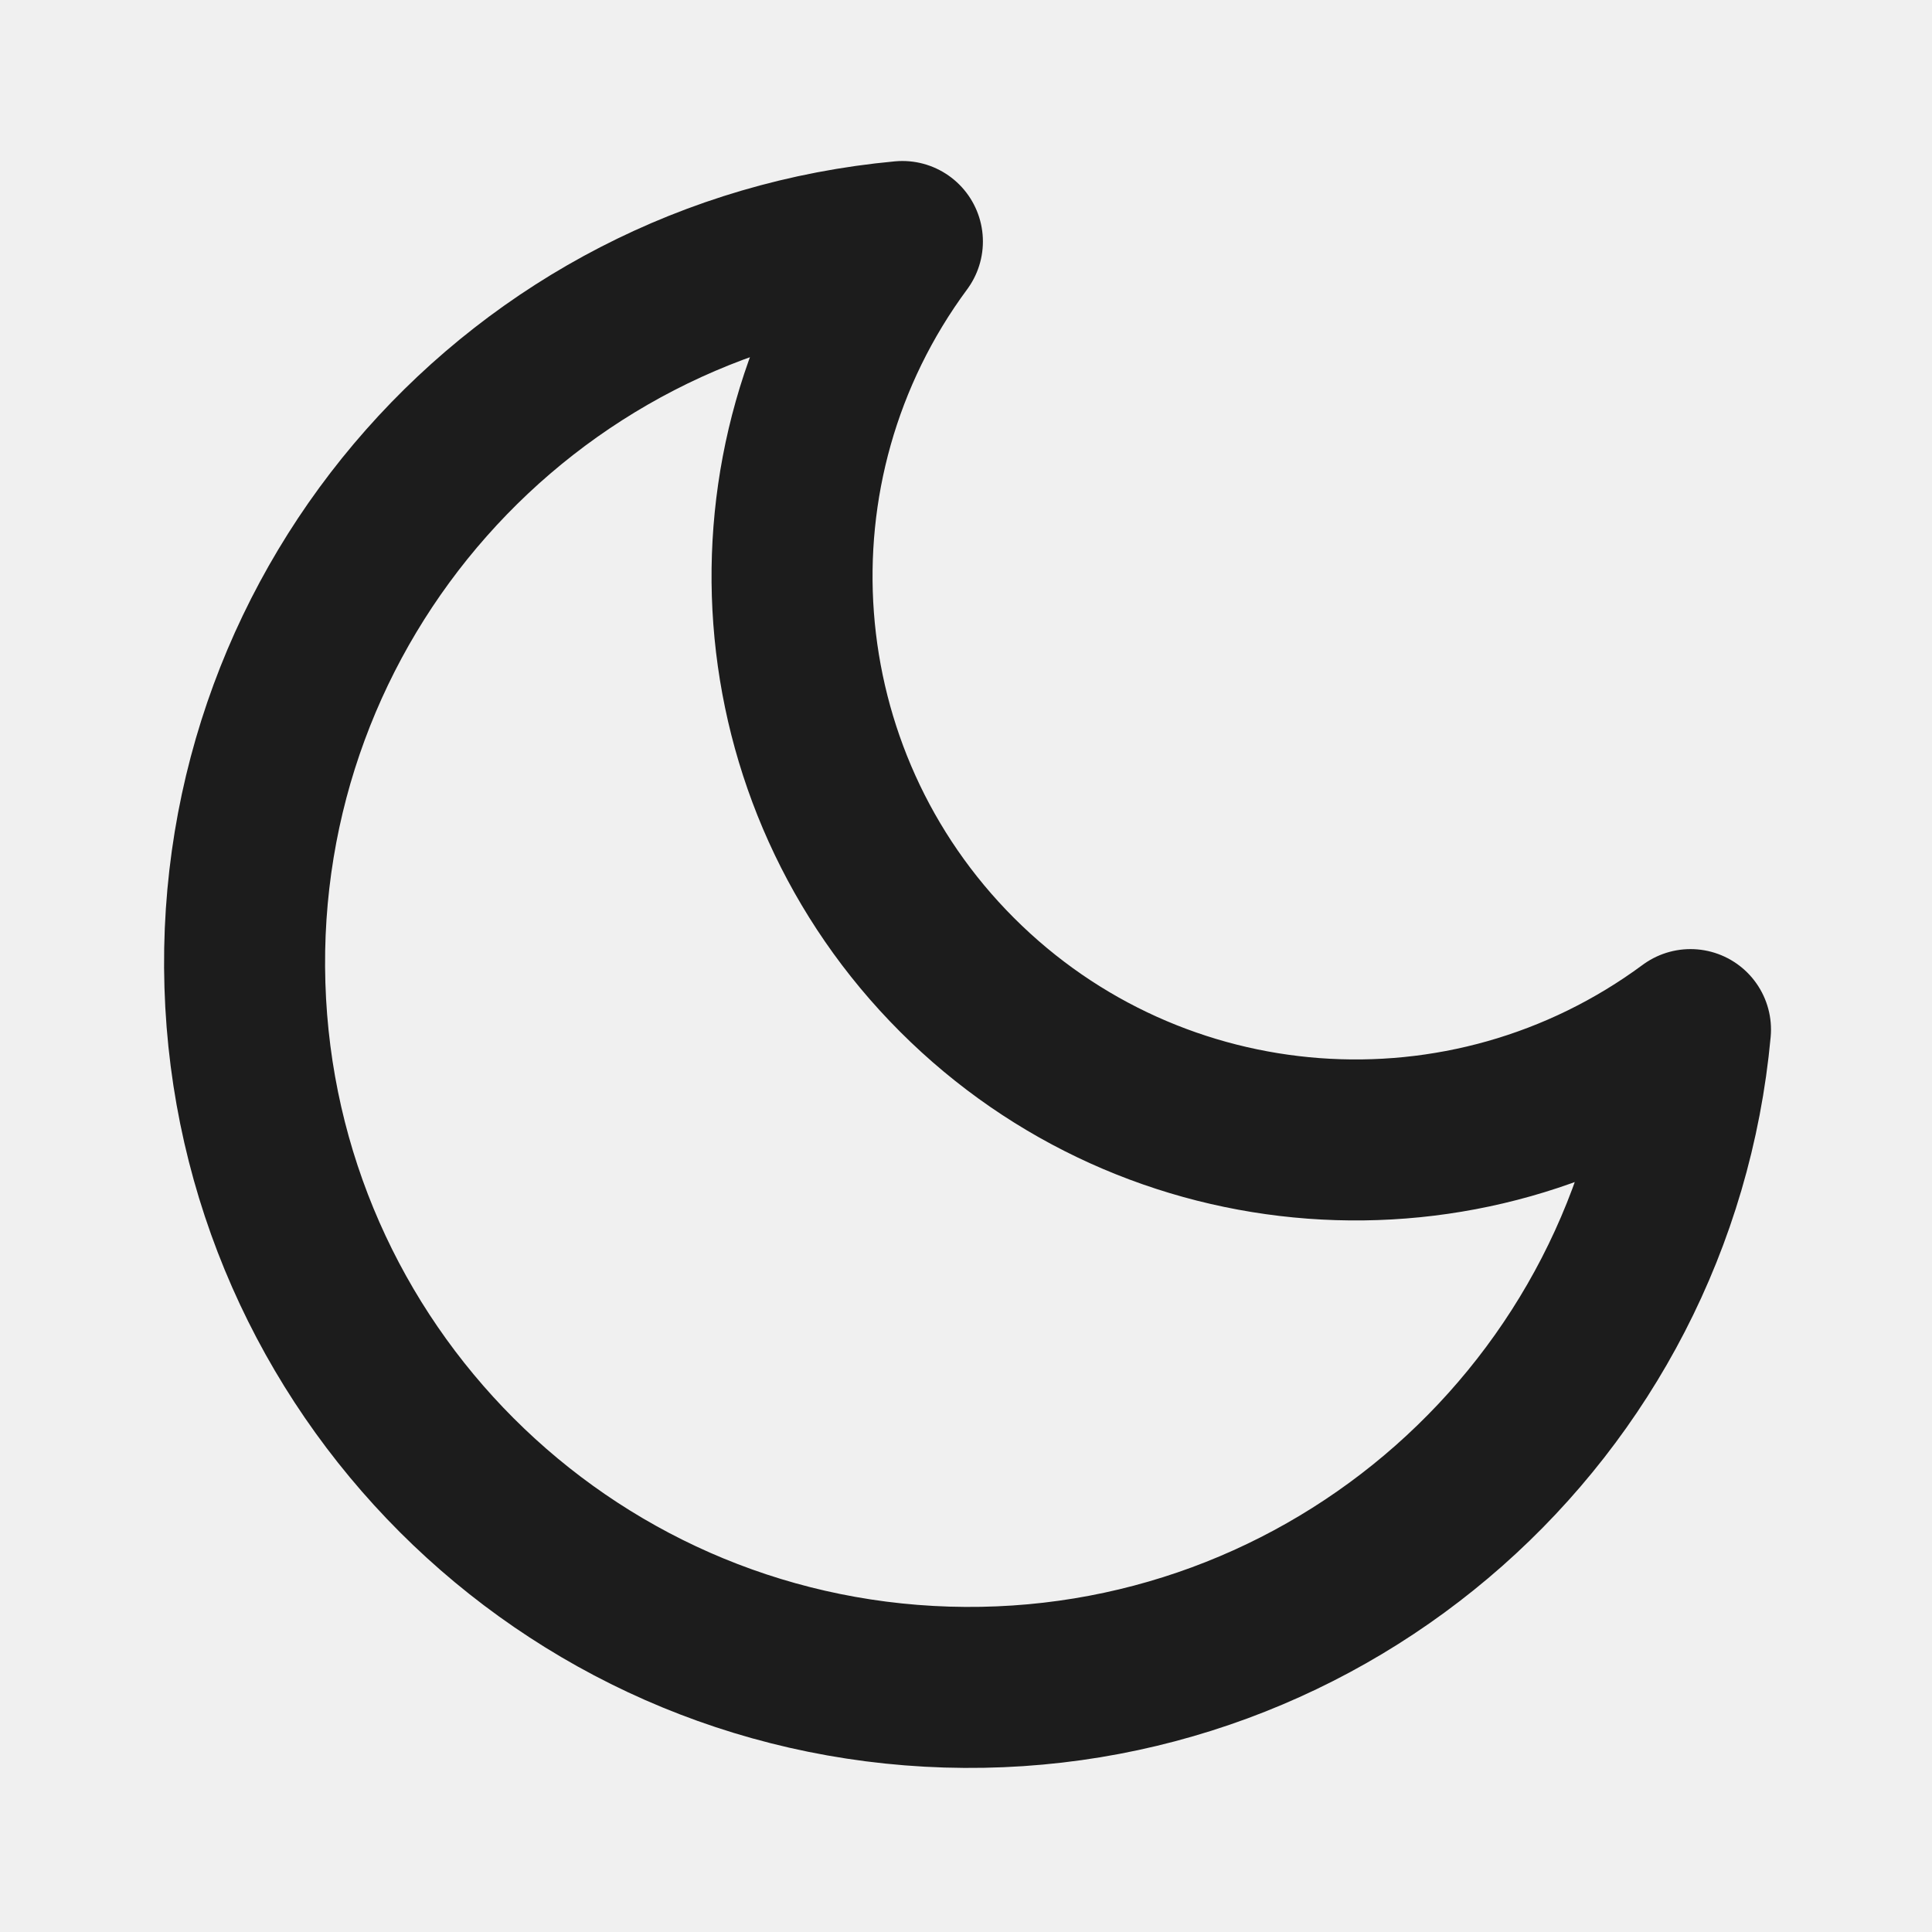
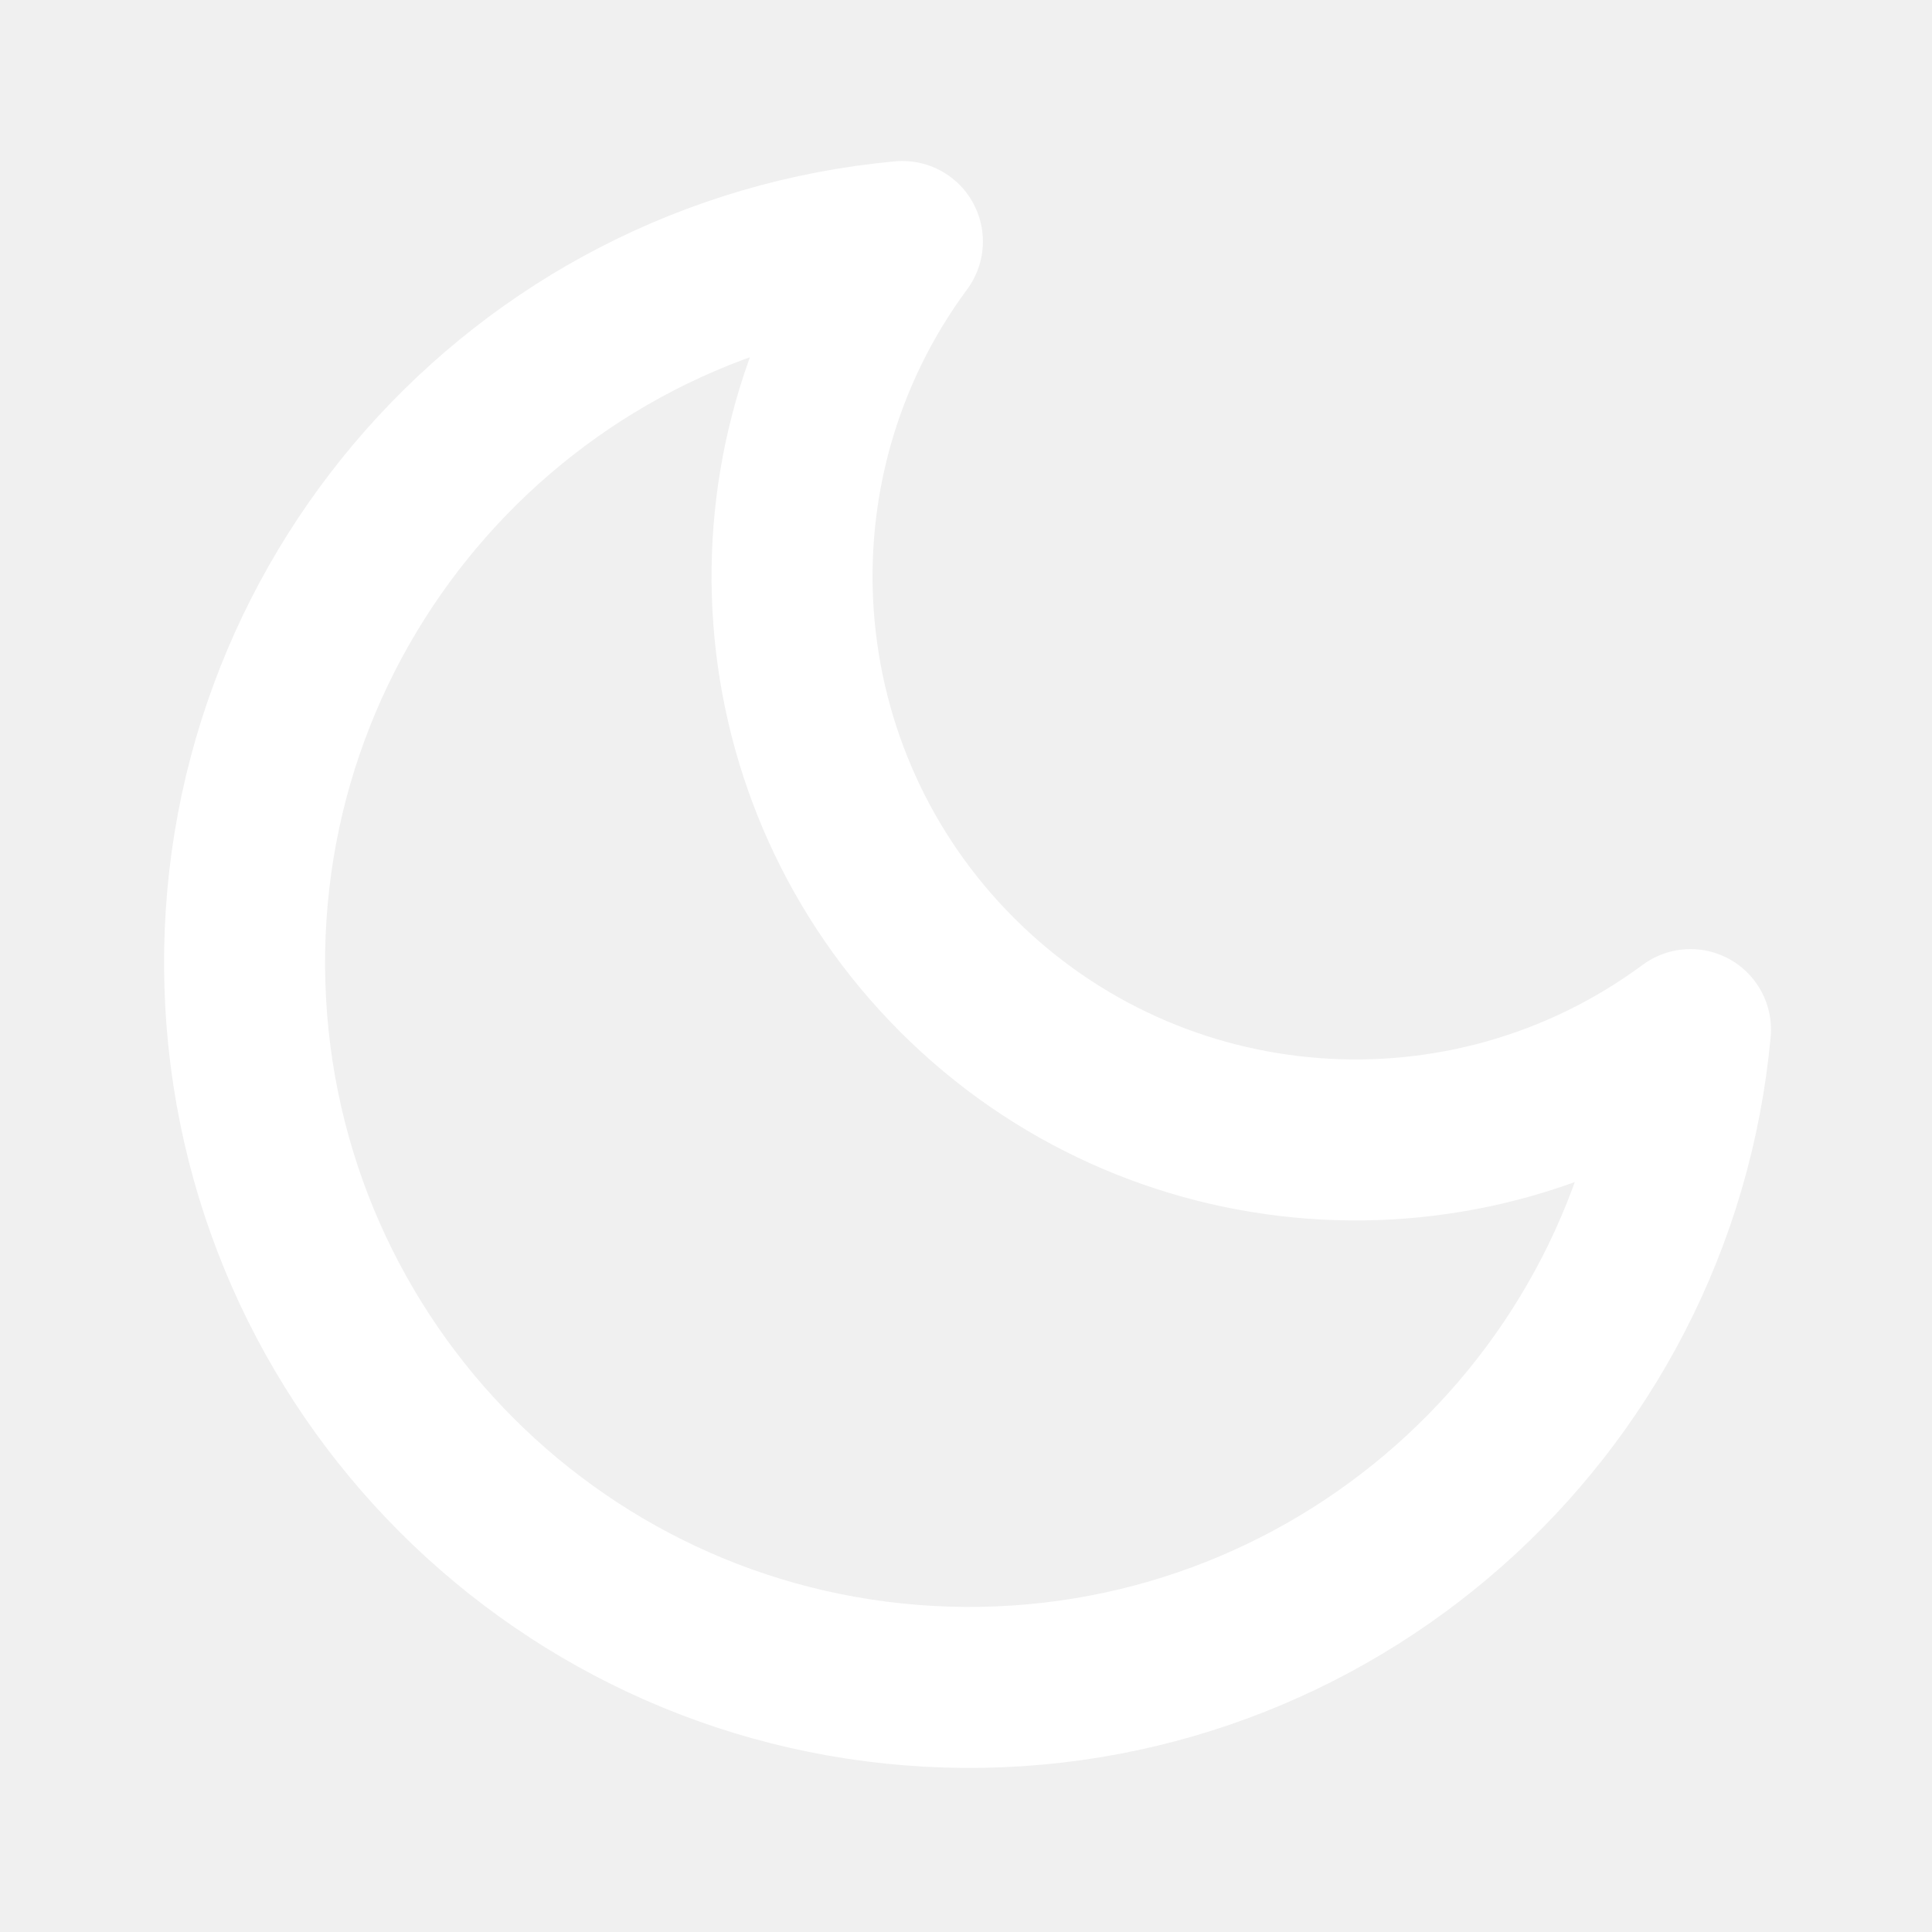
- <svg xmlns="http://www.w3.org/2000/svg" width="28" height="28" viewBox="0 0 24 24" fill="none" stroke="#1C1C1C" stroke-width="2" stroke-linecap="round" stroke-linejoin="round" class="feather feather-moon">
+ <svg xmlns="http://www.w3.org/2000/svg" width="28" height="28" viewBox="0 0 24 24" fill="none" stroke="#fff" stroke-width="2" stroke-linecap="round" stroke-linejoin="round" class="feather feather-moon">
  <path d="M21 12.79A9 9 0 1 1 11.21 3 7 7 0 0 0 21 12.79z" />
</svg>
